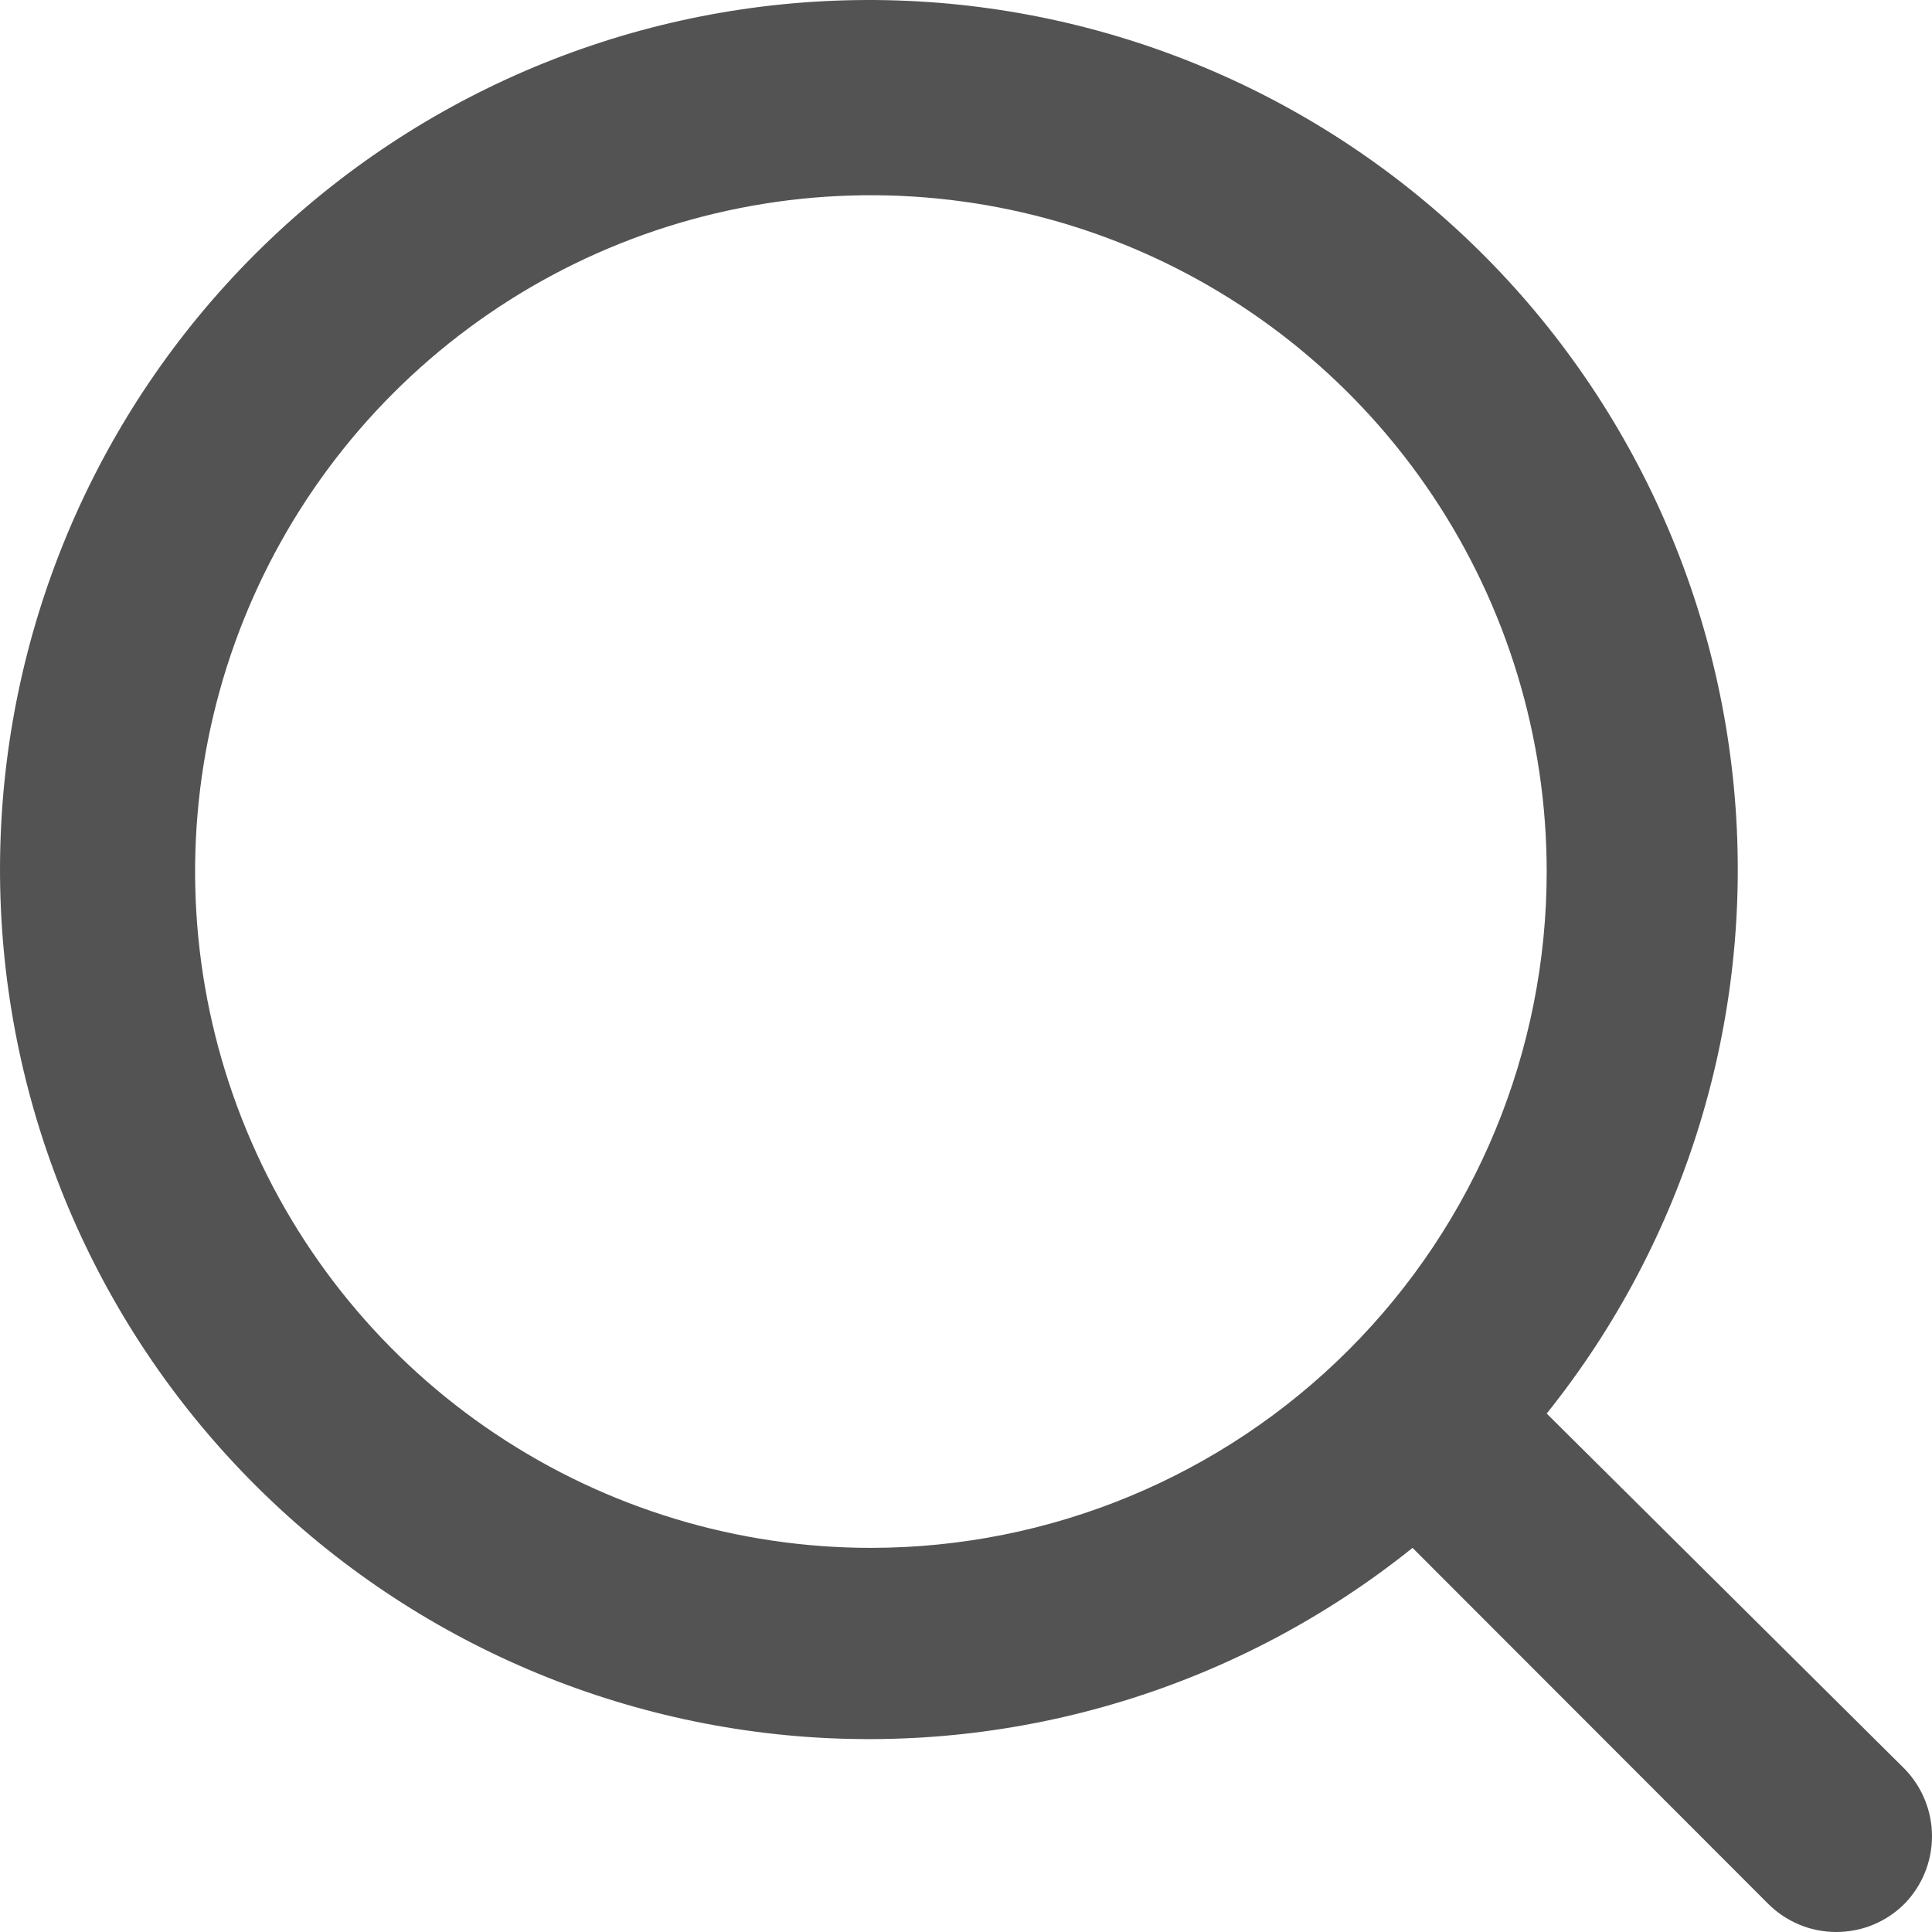
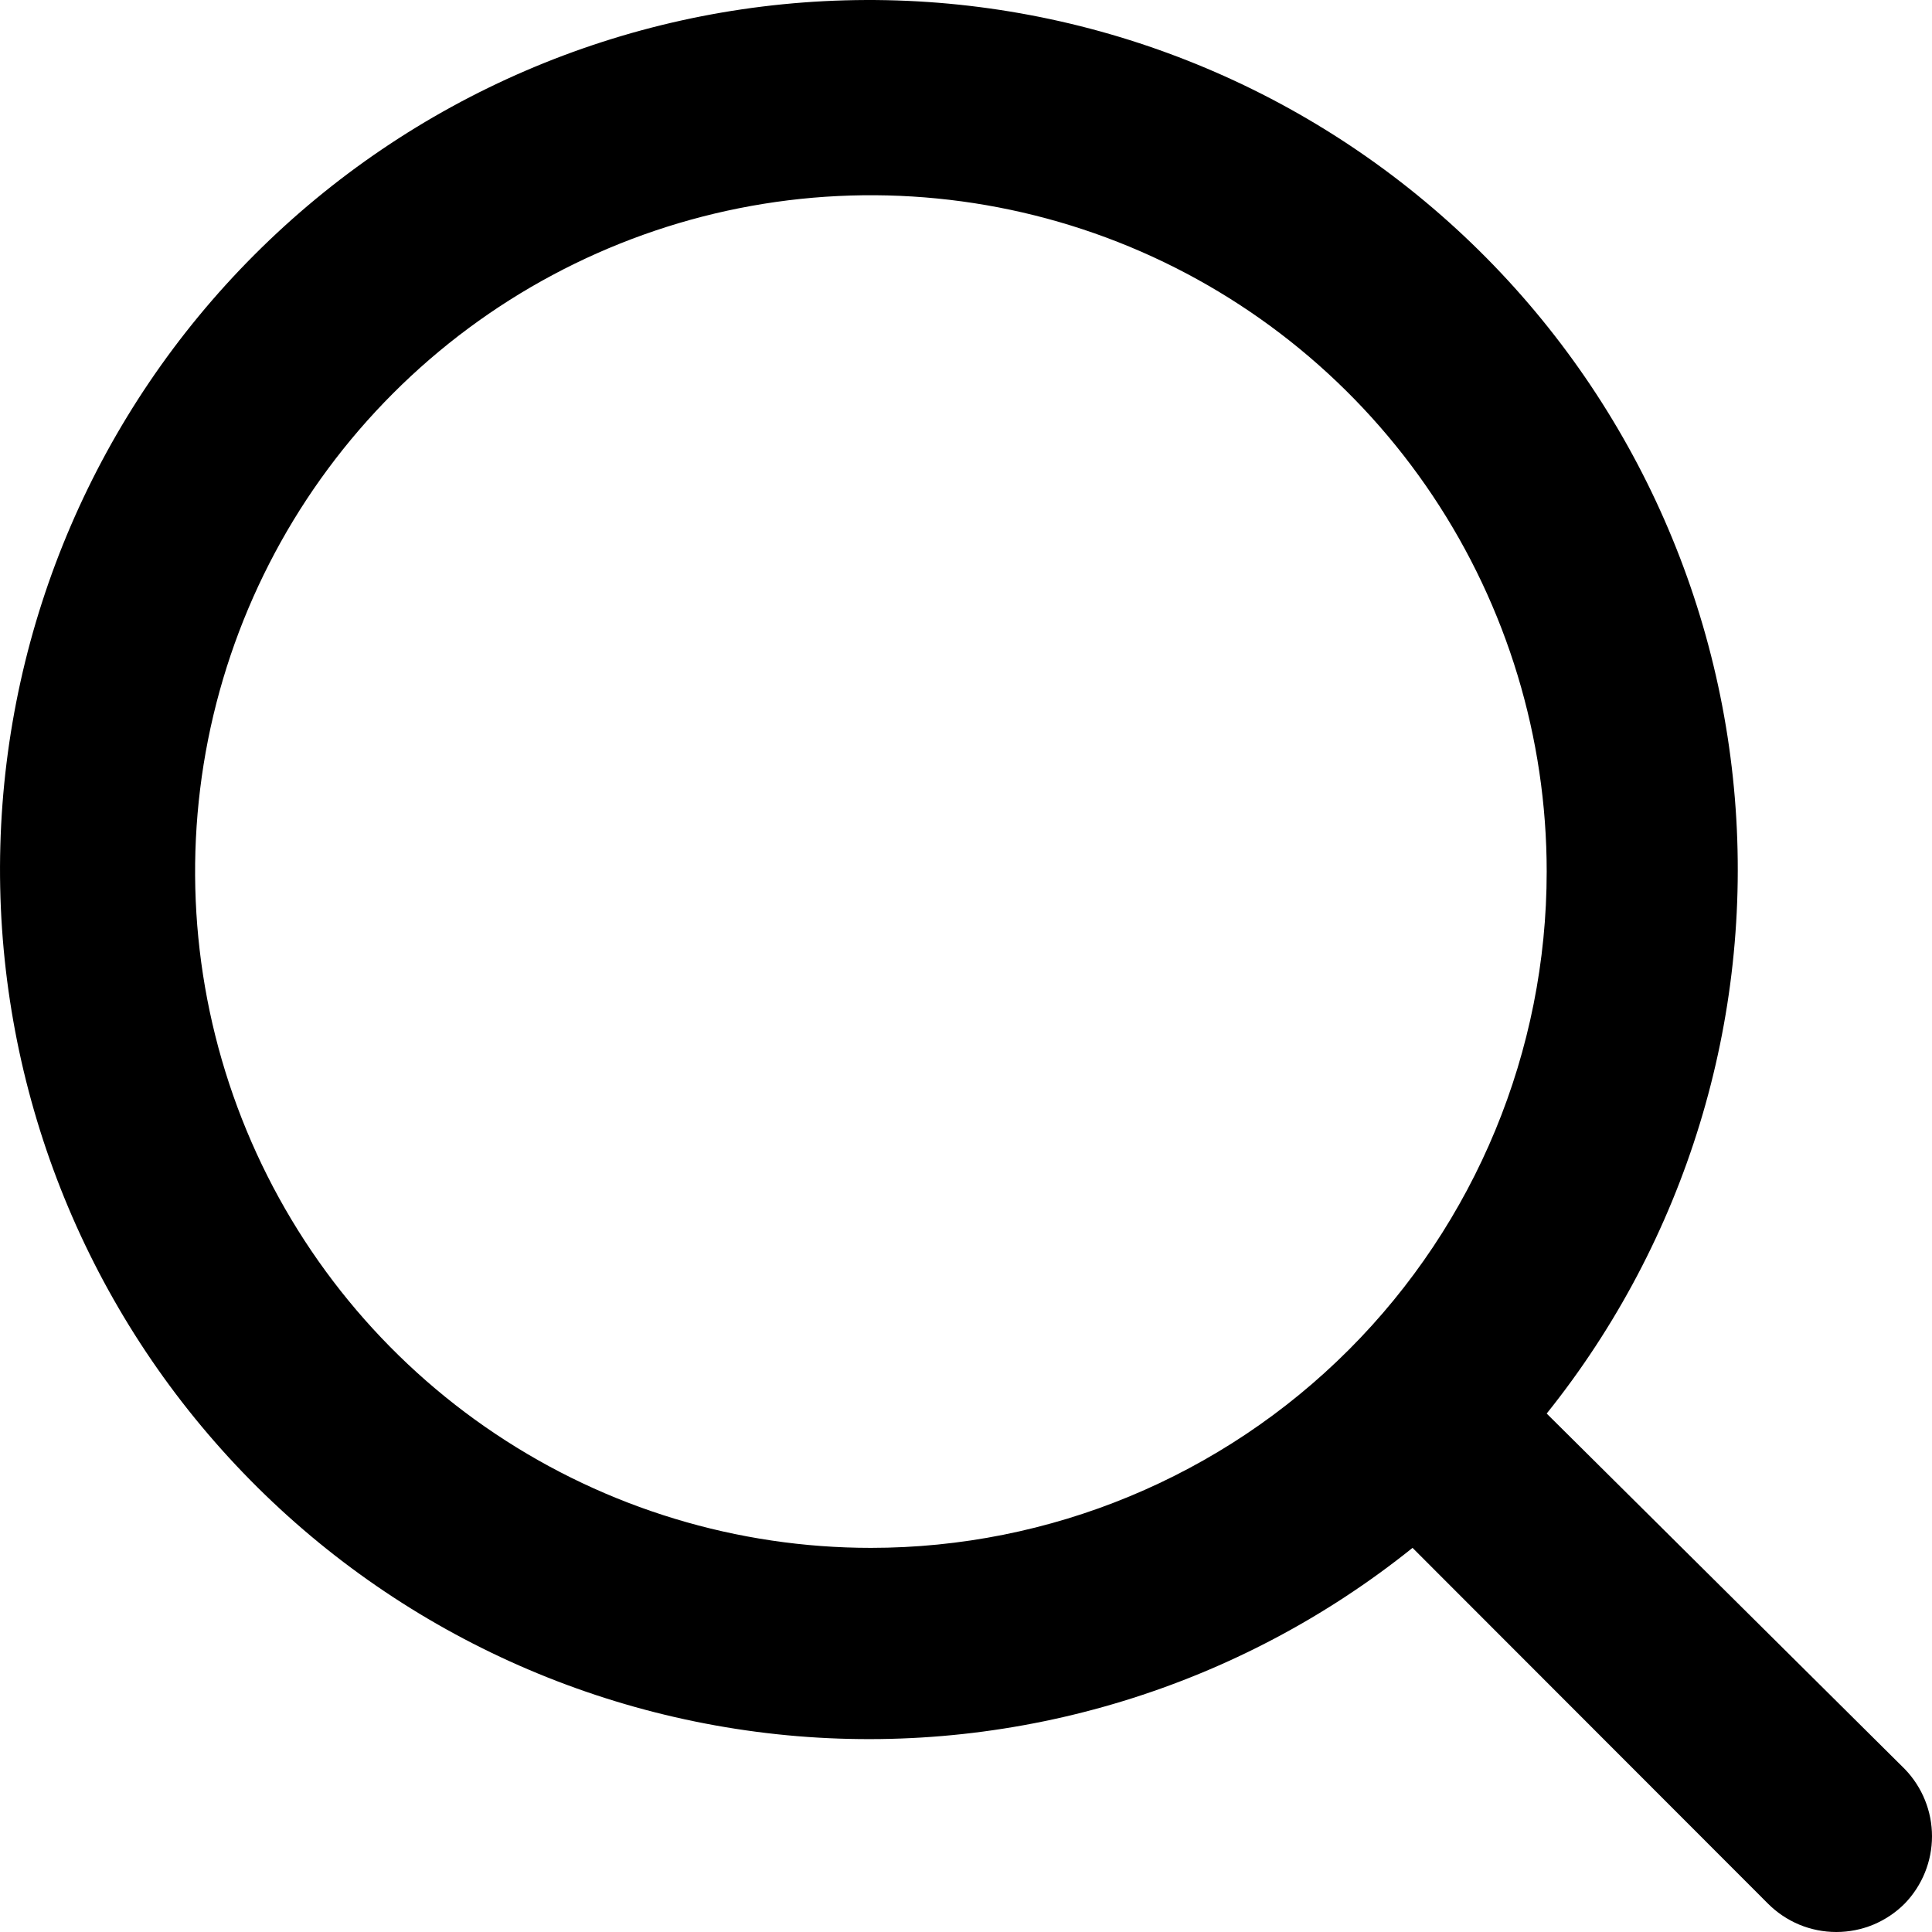
- <svg xmlns="http://www.w3.org/2000/svg" width="23" height="23" viewBox="0 0 23 23" fill="none">
-   <path d="M22.677 21.061L18.413 16.828C20.068 14.763 20.87 12.142 20.653 9.503C20.436 6.865 19.217 4.409 17.247 2.643C15.277 0.876 12.705 -0.069 10.061 0.004C7.416 0.076 4.9 1.16 3.03 3.032C1.159 4.904 0.076 7.422 0.004 10.069C-0.068 12.715 0.875 15.289 2.641 17.26C4.406 19.232 6.859 20.451 9.496 20.669C12.132 20.886 14.752 20.084 16.816 18.427L21.045 22.66C21.152 22.768 21.279 22.853 21.419 22.912C21.559 22.97 21.709 23 21.861 23C22.013 23 22.163 22.97 22.303 22.912C22.443 22.853 22.57 22.768 22.677 22.66C22.884 22.445 23 22.159 23 21.86C23 21.562 22.884 21.276 22.677 21.061ZM10.368 18.427C8.777 18.427 7.221 17.955 5.898 17.07C4.575 16.186 3.544 14.928 2.935 13.457C2.326 11.986 2.167 10.367 2.477 8.805C2.788 7.243 3.554 5.809 4.679 4.683C5.804 3.557 7.238 2.79 8.798 2.479C10.359 2.168 11.977 2.328 13.447 2.937C14.917 3.547 16.173 4.579 17.057 5.903C17.941 7.227 18.413 8.783 18.413 10.376C18.413 12.511 17.566 14.559 16.057 16.069C14.548 17.579 12.502 18.427 10.368 18.427Z" fill="#535353" />
+ <svg xmlns="http://www.w3.org/2000/svg" viewBox="0 0 23 23">
+   <path id="search" d="M22.677 21.061L18.413 16.828C20.068 14.763 20.87 12.142 20.653 9.503C20.436 6.865 19.217 4.409 17.247 2.643C15.277 0.876 12.705 -0.069 10.061 0.004C7.416 0.076 4.9 1.16 3.03 3.032C1.159 4.904 0.076 7.422 0.004 10.069C-0.068 12.715 0.875 15.289 2.641 17.26C4.406 19.232 6.859 20.451 9.496 20.669C12.132 20.886 14.752 20.084 16.816 18.427L21.045 22.66C21.152 22.768 21.279 22.853 21.419 22.912C21.559 22.97 21.709 23 21.861 23C22.013 23 22.163 22.97 22.303 22.912C22.443 22.853 22.57 22.768 22.677 22.66C22.884 22.445 23 22.159 23 21.86C23 21.562 22.884 21.276 22.677 21.061ZM10.368 18.427C8.777 18.427 7.221 17.955 5.898 17.07C4.575 16.186 3.544 14.928 2.935 13.457C2.326 11.986 2.167 10.367 2.477 8.805C2.788 7.243 3.554 5.809 4.679 4.683C5.804 3.557 7.238 2.79 8.798 2.479C10.359 2.168 11.977 2.328 13.447 2.937C14.917 3.547 16.173 4.579 17.057 5.903C17.941 7.227 18.413 8.783 18.413 10.376C18.413 12.511 17.566 14.559 16.057 16.069C14.548 17.579 12.502 18.427 10.368 18.427Z" />
</svg>
